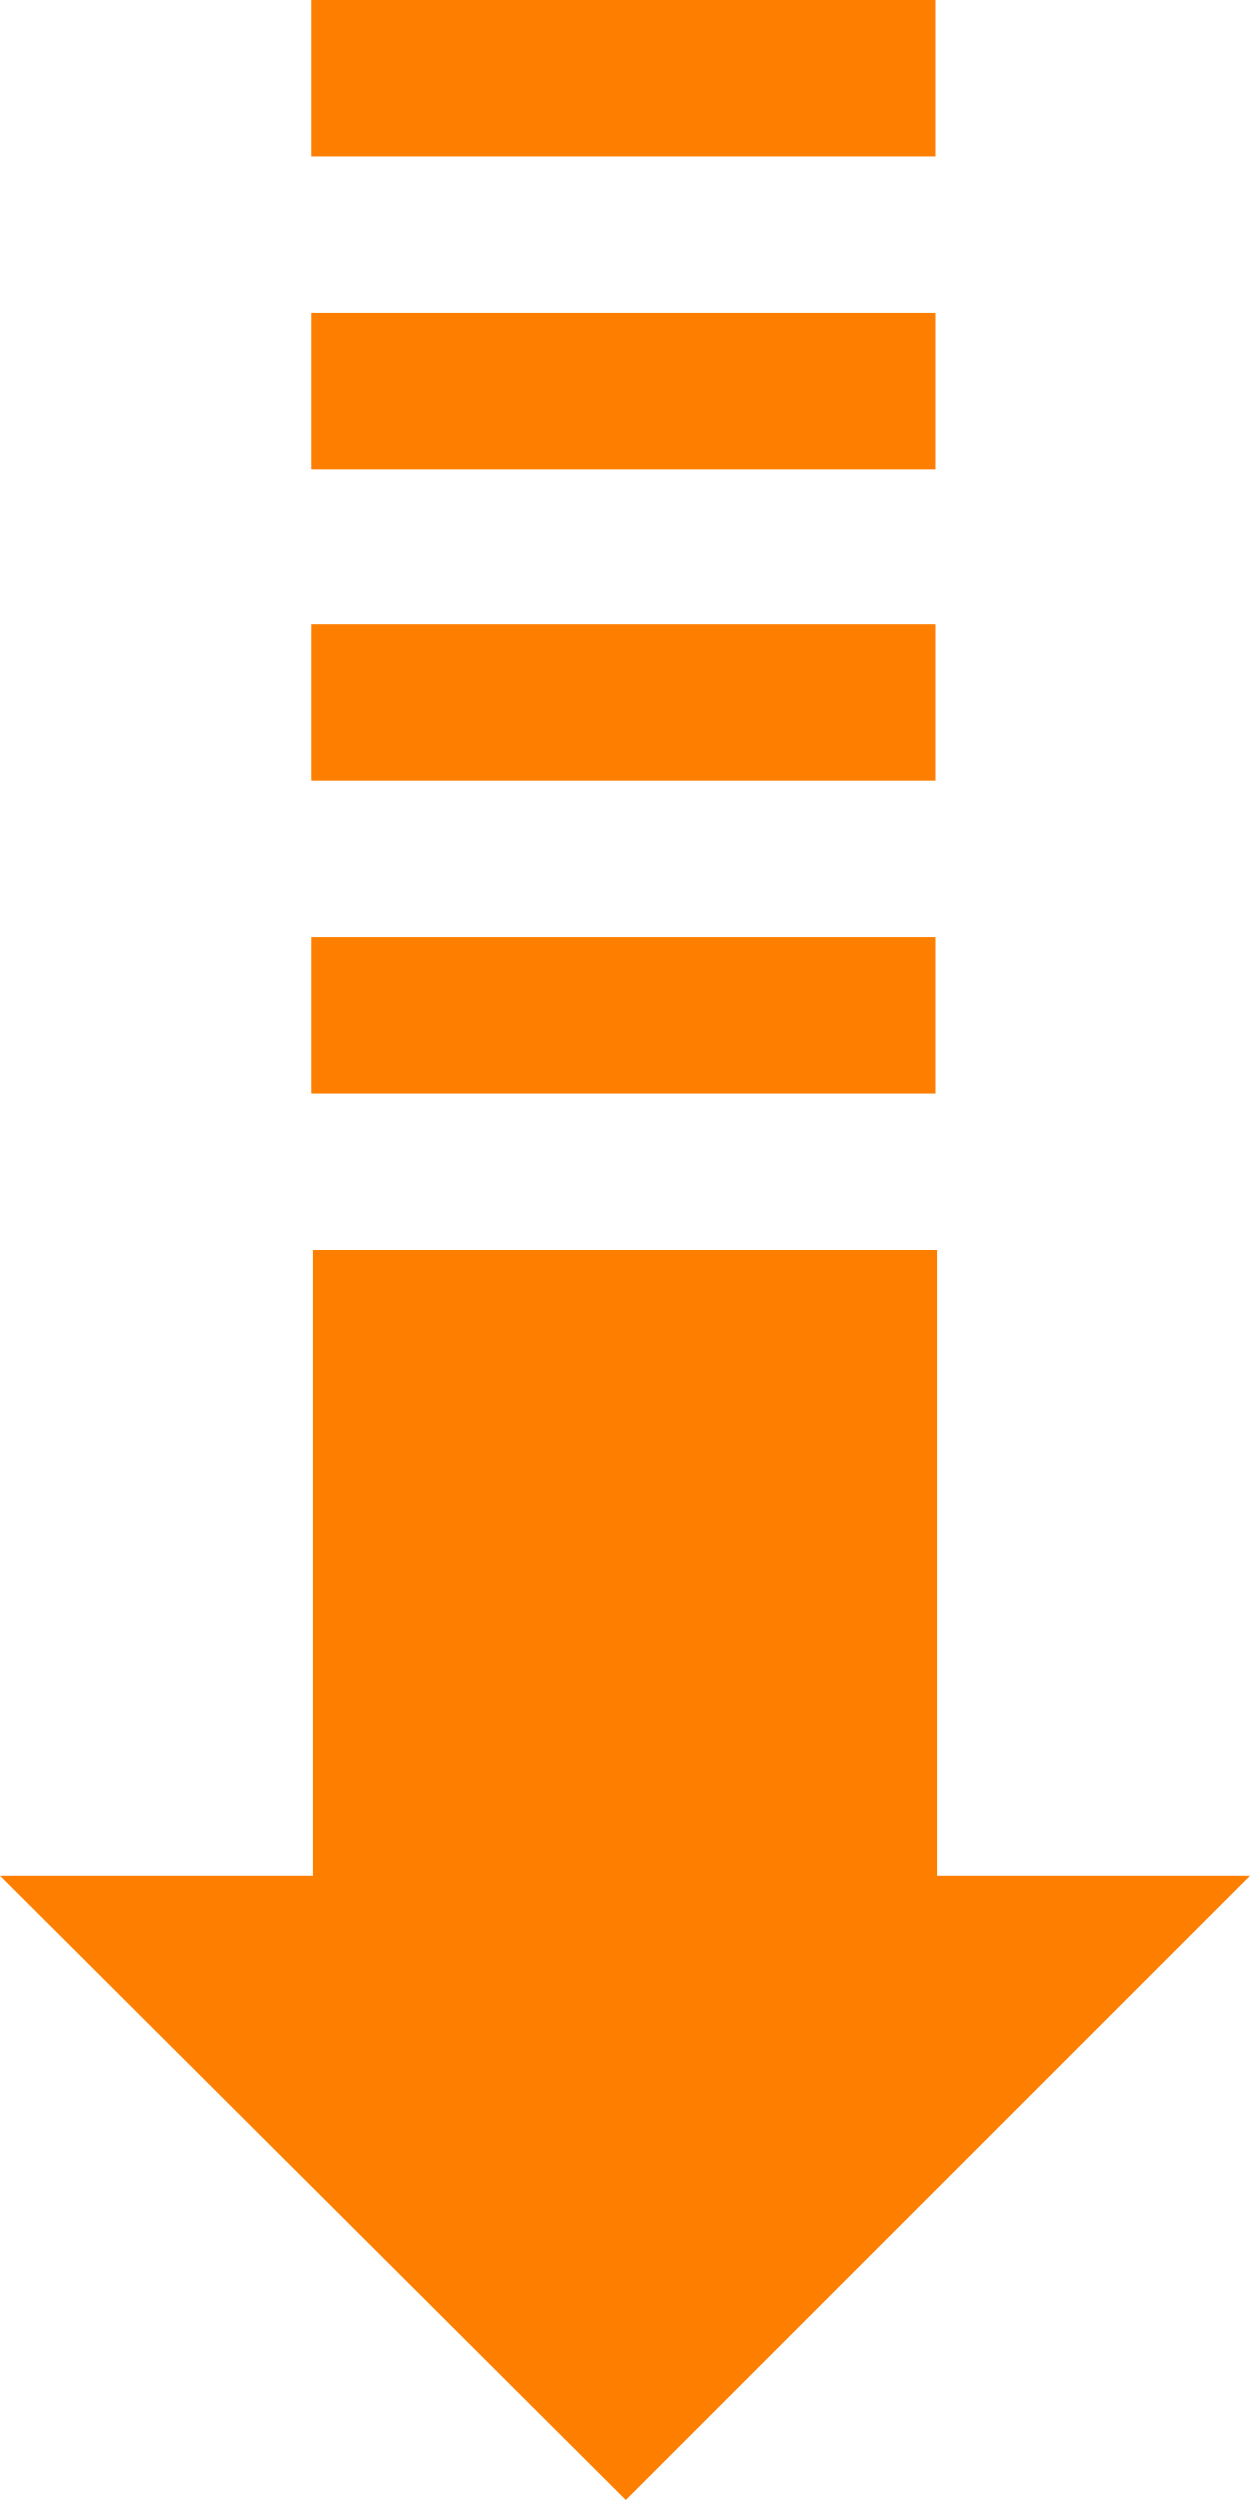
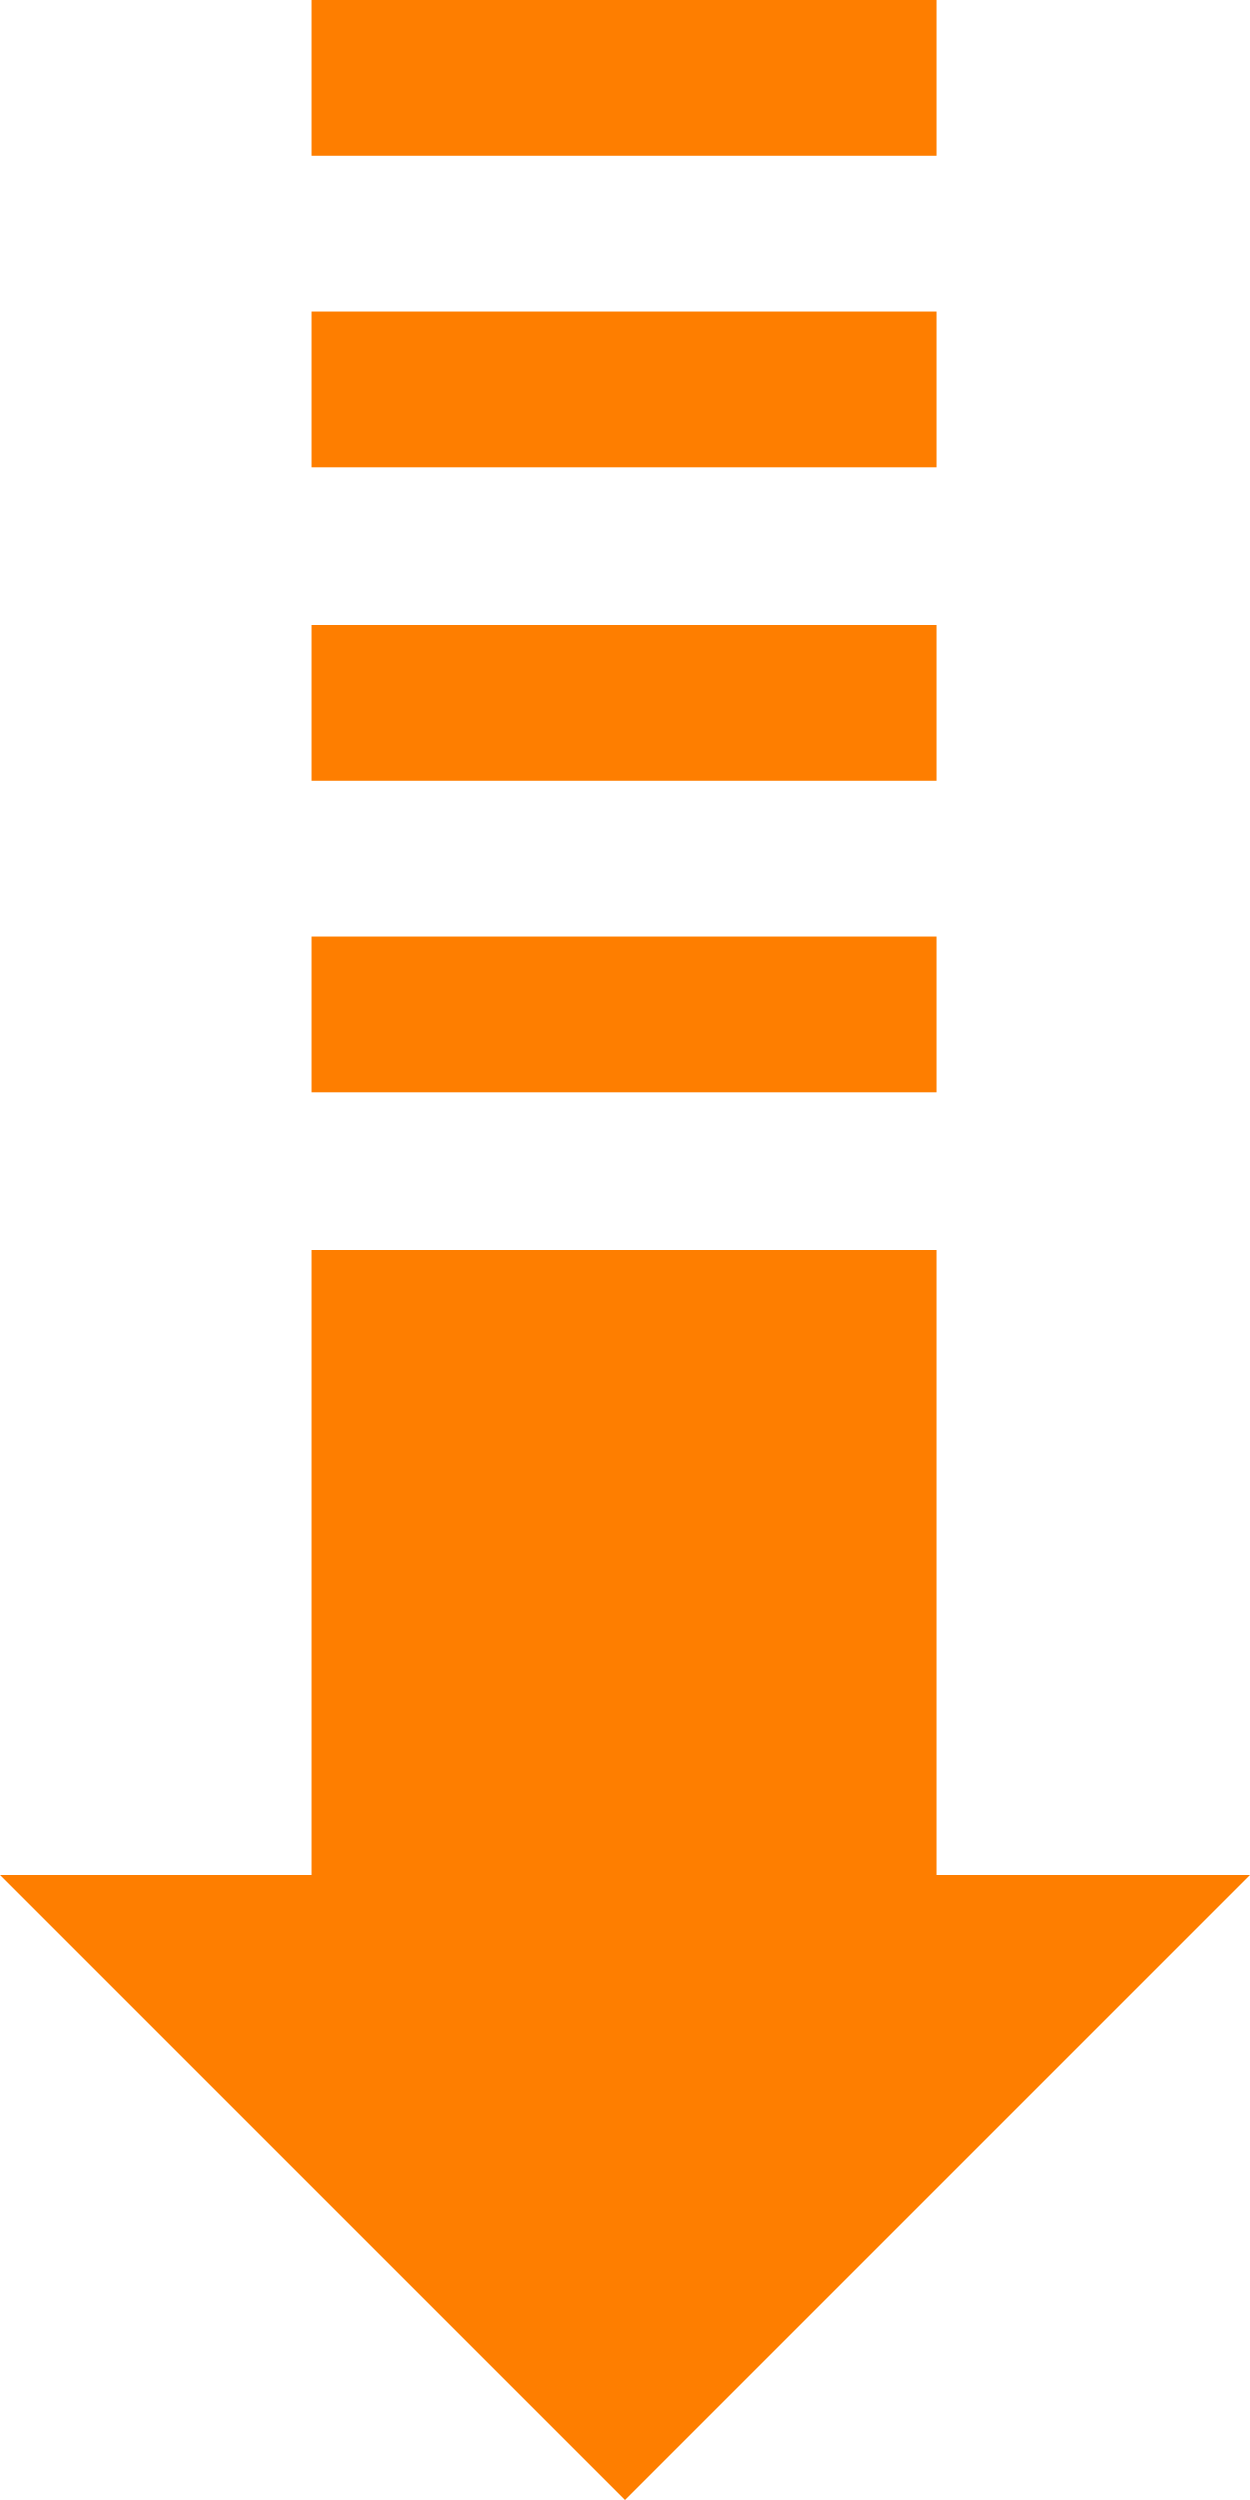
- <svg xmlns="http://www.w3.org/2000/svg" id="Layer_1" data-name="Layer 1" viewBox="0 0 7.75 15.5">
+ <svg xmlns="http://www.w3.org/2000/svg" id="Layer_1" data-name="Layer 1" viewBox="0 0 6.5 13">
  <defs>
    <style>.cls-1,.cls-2{fill:#fe7e00;}.cls-2{fill-rule:evenodd;}</style>
  </defs>
-   <rect class="cls-1" x="1.93" width="3.87" height="0.97" />
-   <rect class="cls-1" x="1.93" y="1.94" width="3.87" height="0.97" />
-   <rect class="cls-1" x="1.93" y="3.87" width="3.87" height="0.97" />
-   <polygon class="cls-2" points="0 11.63 3.88 15.5 7.75 11.63 5.81 11.63 5.81 7.75 1.94 7.75 1.94 11.63 0 11.63" />
-   <rect class="cls-1" x="1.93" y="5.81" width="3.87" height="0.97" />
+   <rect class="cls-1" x="1.62" width="3.25" height="0.81" />
+   <rect class="cls-1" x="1.62" y="1.62" width="3.25" height="0.81" />
+   <rect class="cls-1" x="1.62" y="3.25" width="3.25" height="0.81" />
+   <polygon class="cls-2" points="0 9.75 3.25 13 6.5 9.75 4.87 9.75 4.87 6.5 1.62 6.5 1.62 9.75 0 9.75" />
+   <rect class="cls-1" x="1.62" y="4.87" width="3.25" height="0.81" />
</svg>
